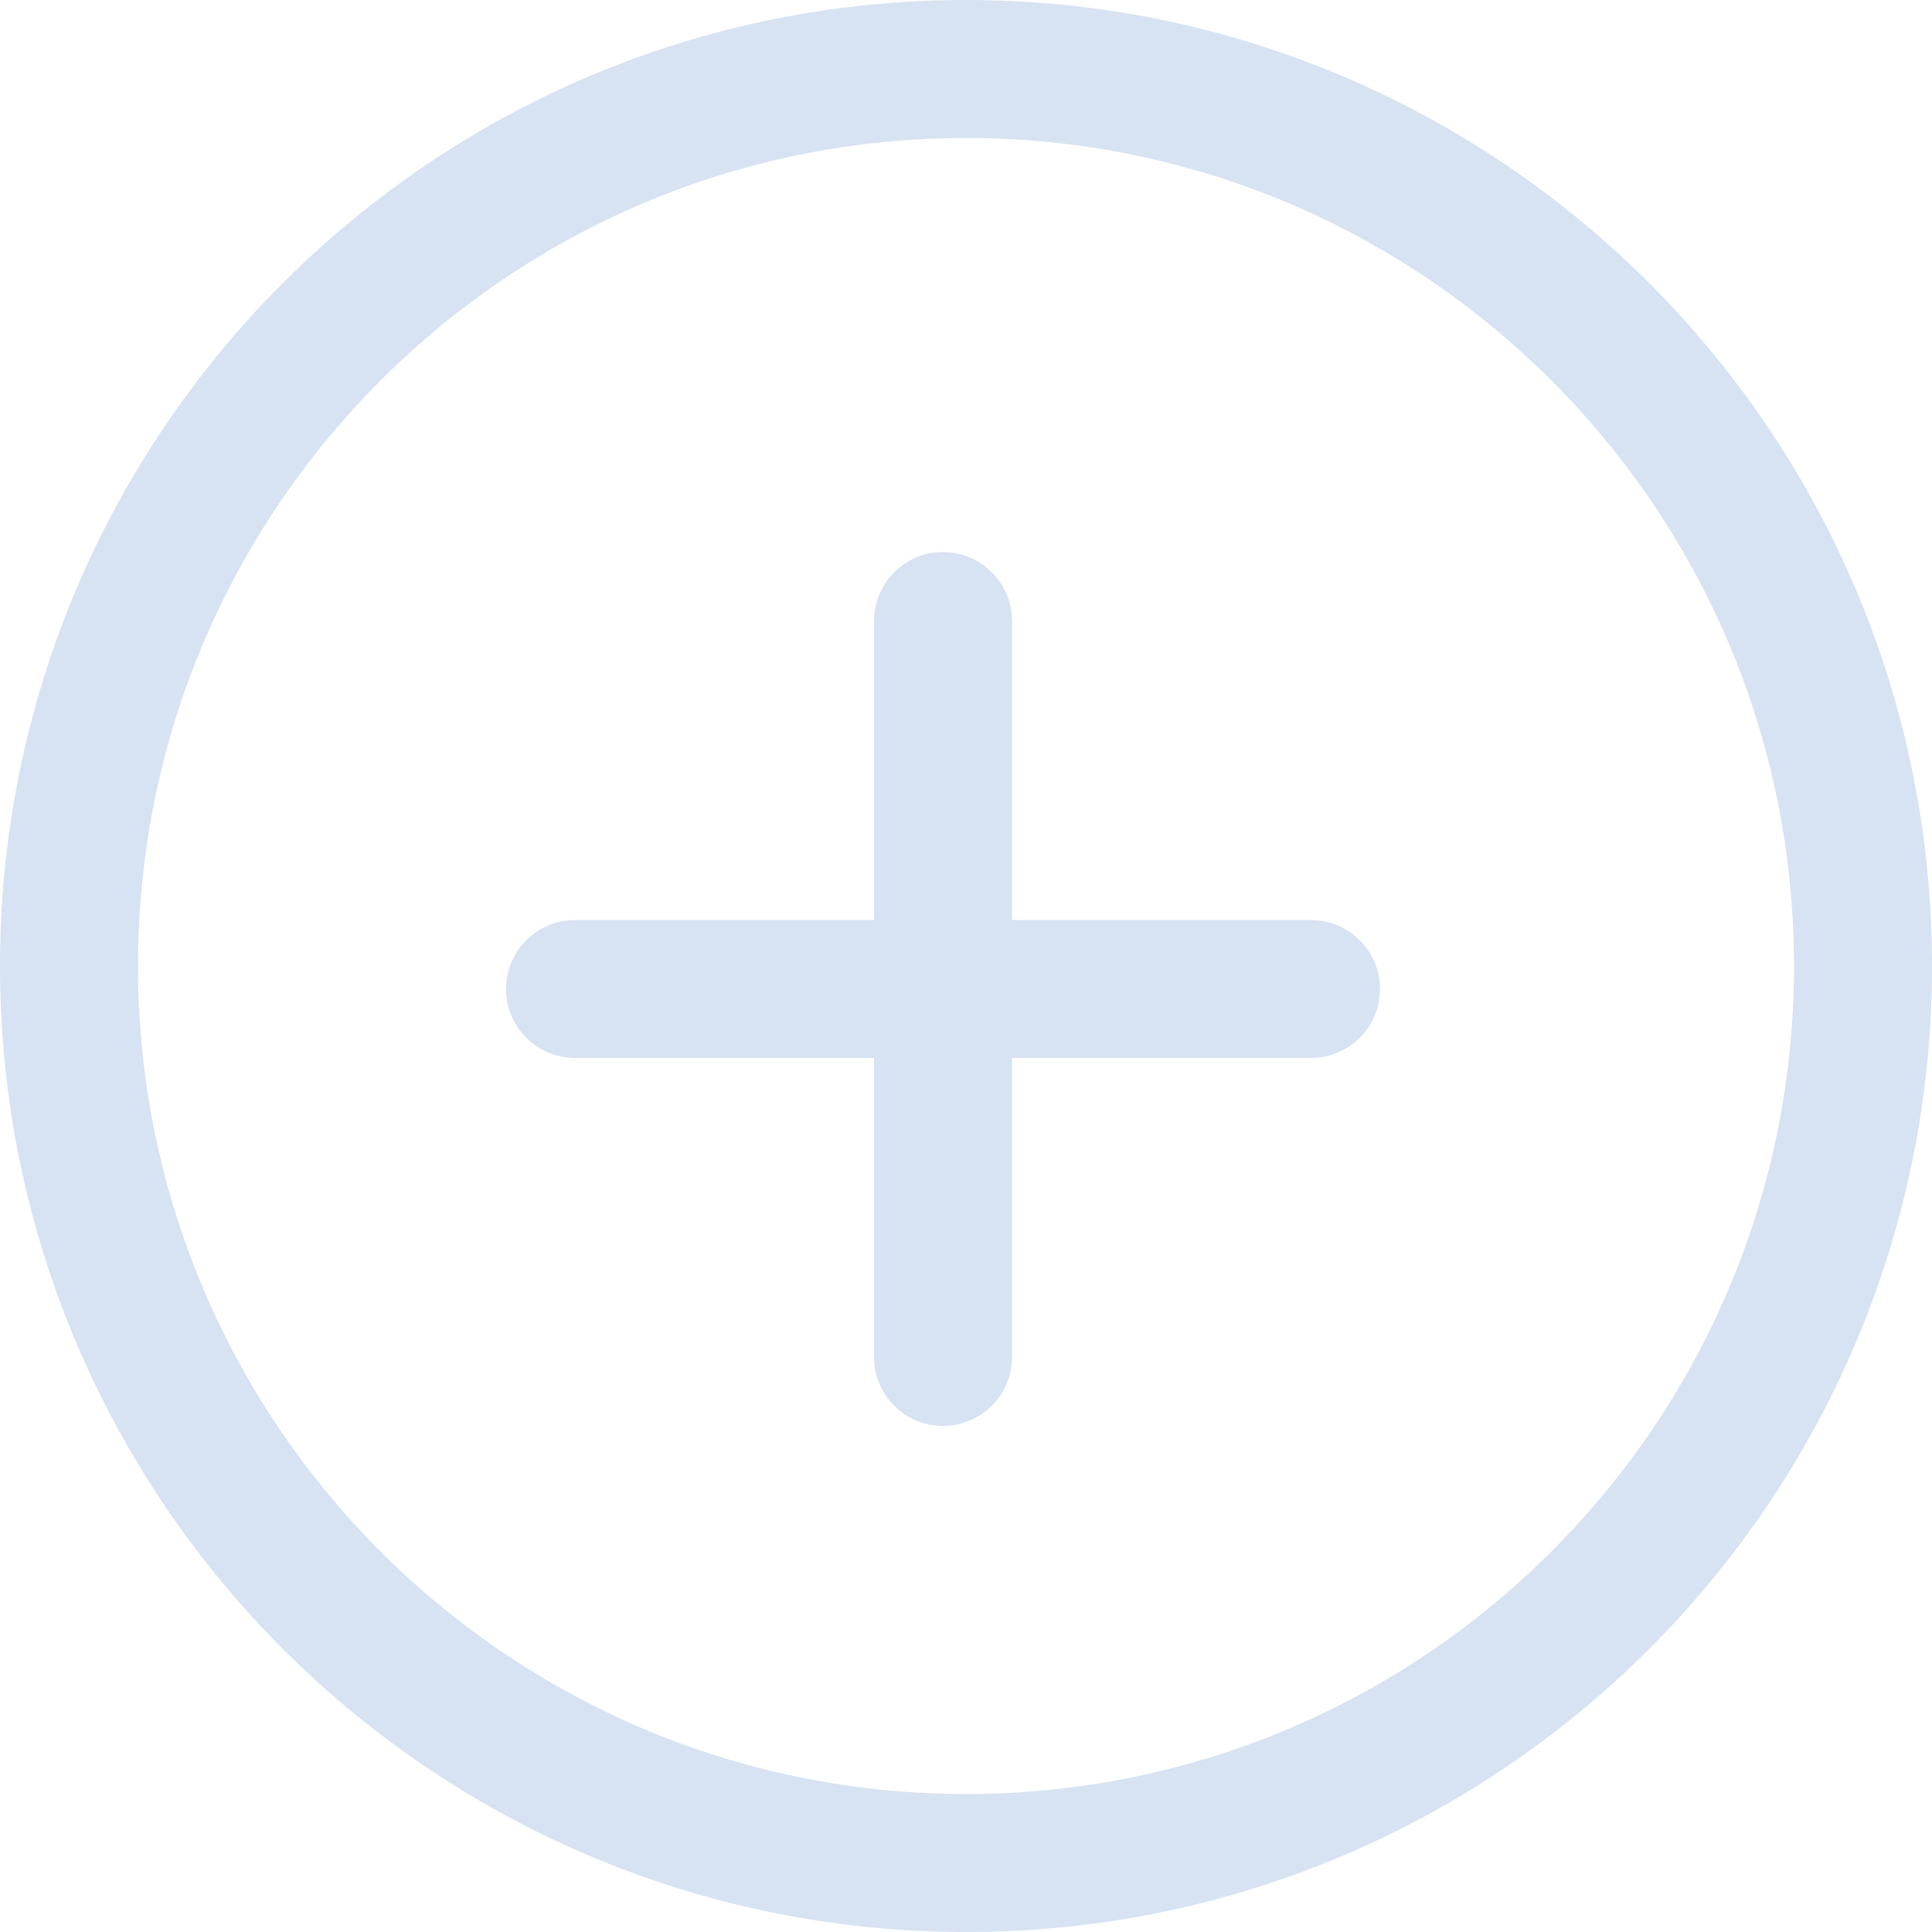
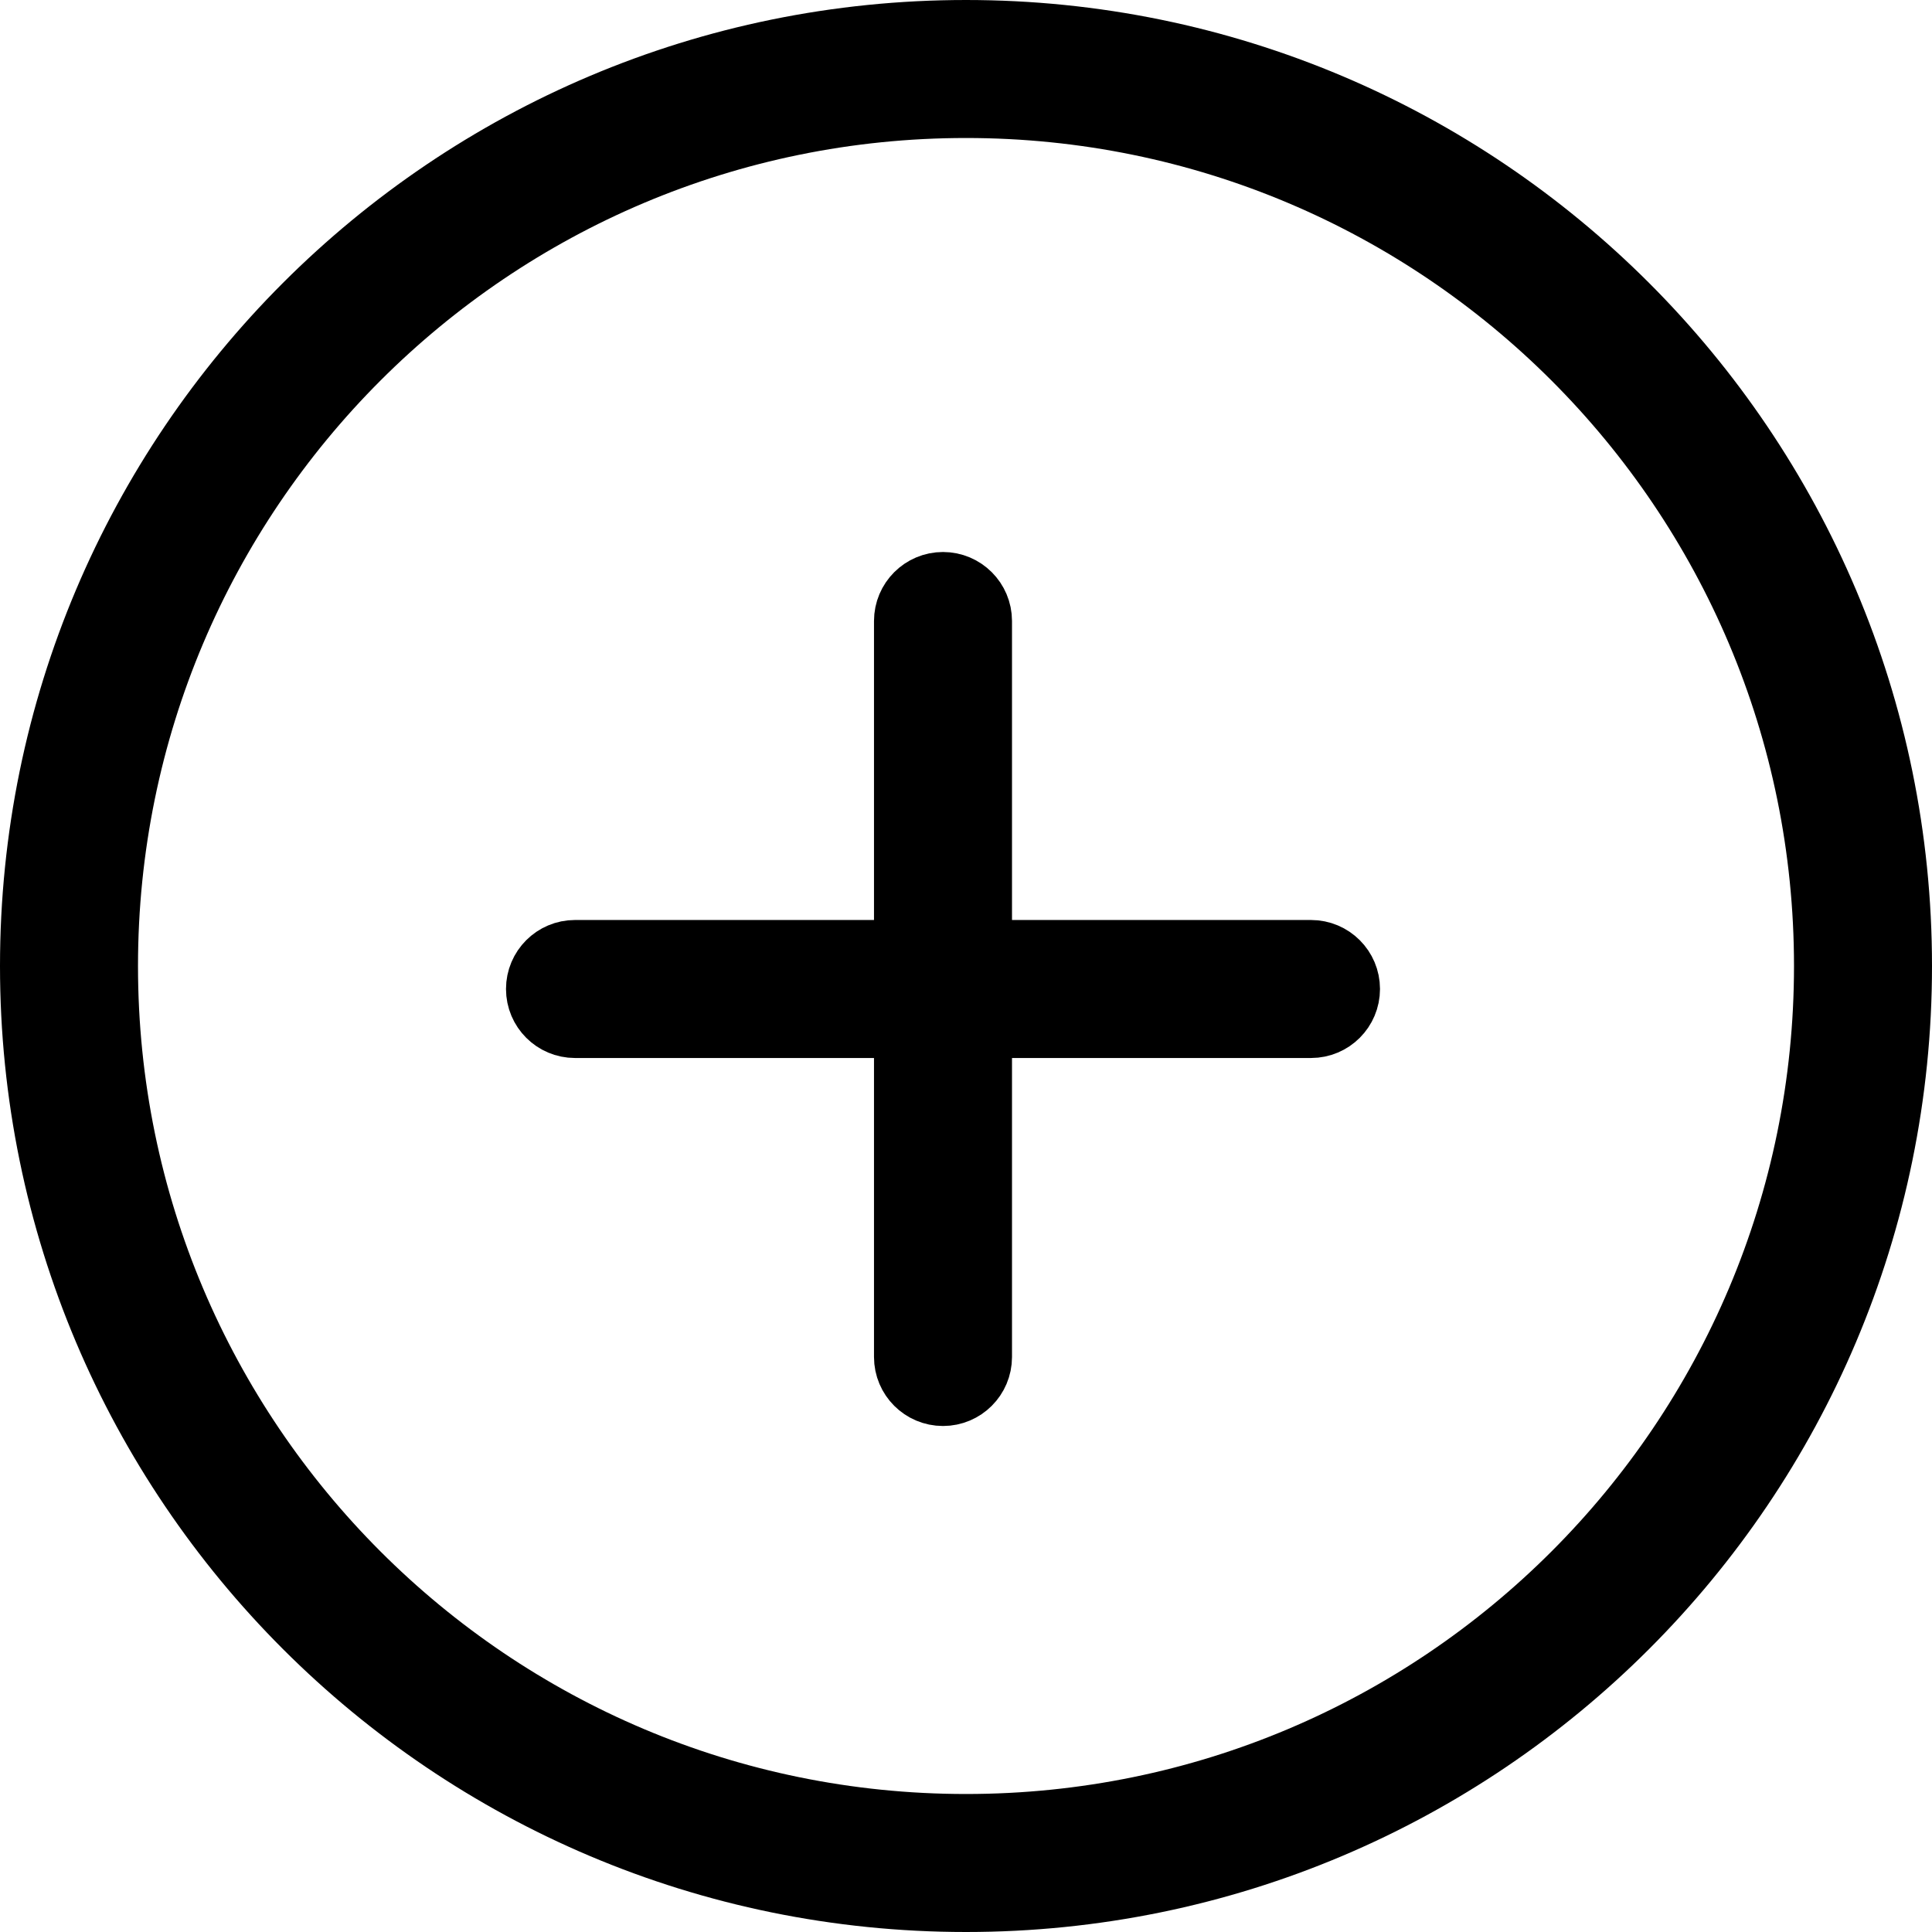
<svg xmlns="http://www.w3.org/2000/svg" width="42" height="42" viewBox="0 0 42 42" fill="none">
-   <circle cx="21" cy="21" r="19.5" stroke="#D7E2F2" stroke-width="3" />
-   <rect x="19.75" y="12.75" width="1.5" height="17.5" rx="0.75" fill="#D7E2F2" stroke="#D7E2F2" stroke-width="1.5" />
-   <rect x="29.25" y="20.75" width="1.5" height="17.5" rx="0.75" transform="rotate(90 29.25 20.75)" fill="#D7E2F2" stroke="#D7E2F2" stroke-width="1.5" />
+   <circle cx="21" cy="21" r="19.5" stroke="currentColor" stroke-width="3" />
+   <rect x="19.75" y="12.75" width="1.5" height="17.5" rx="0.75" fill="currentColor" stroke="currentColor" stroke-width="1.5" />
+   <rect x="29.25" y="20.75" width="1.5" height="17.5" rx="0.75" transform="rotate(90 29.25 20.75)" fill="currentColor" stroke="currentColor" stroke-width="1.5" />
</svg>
